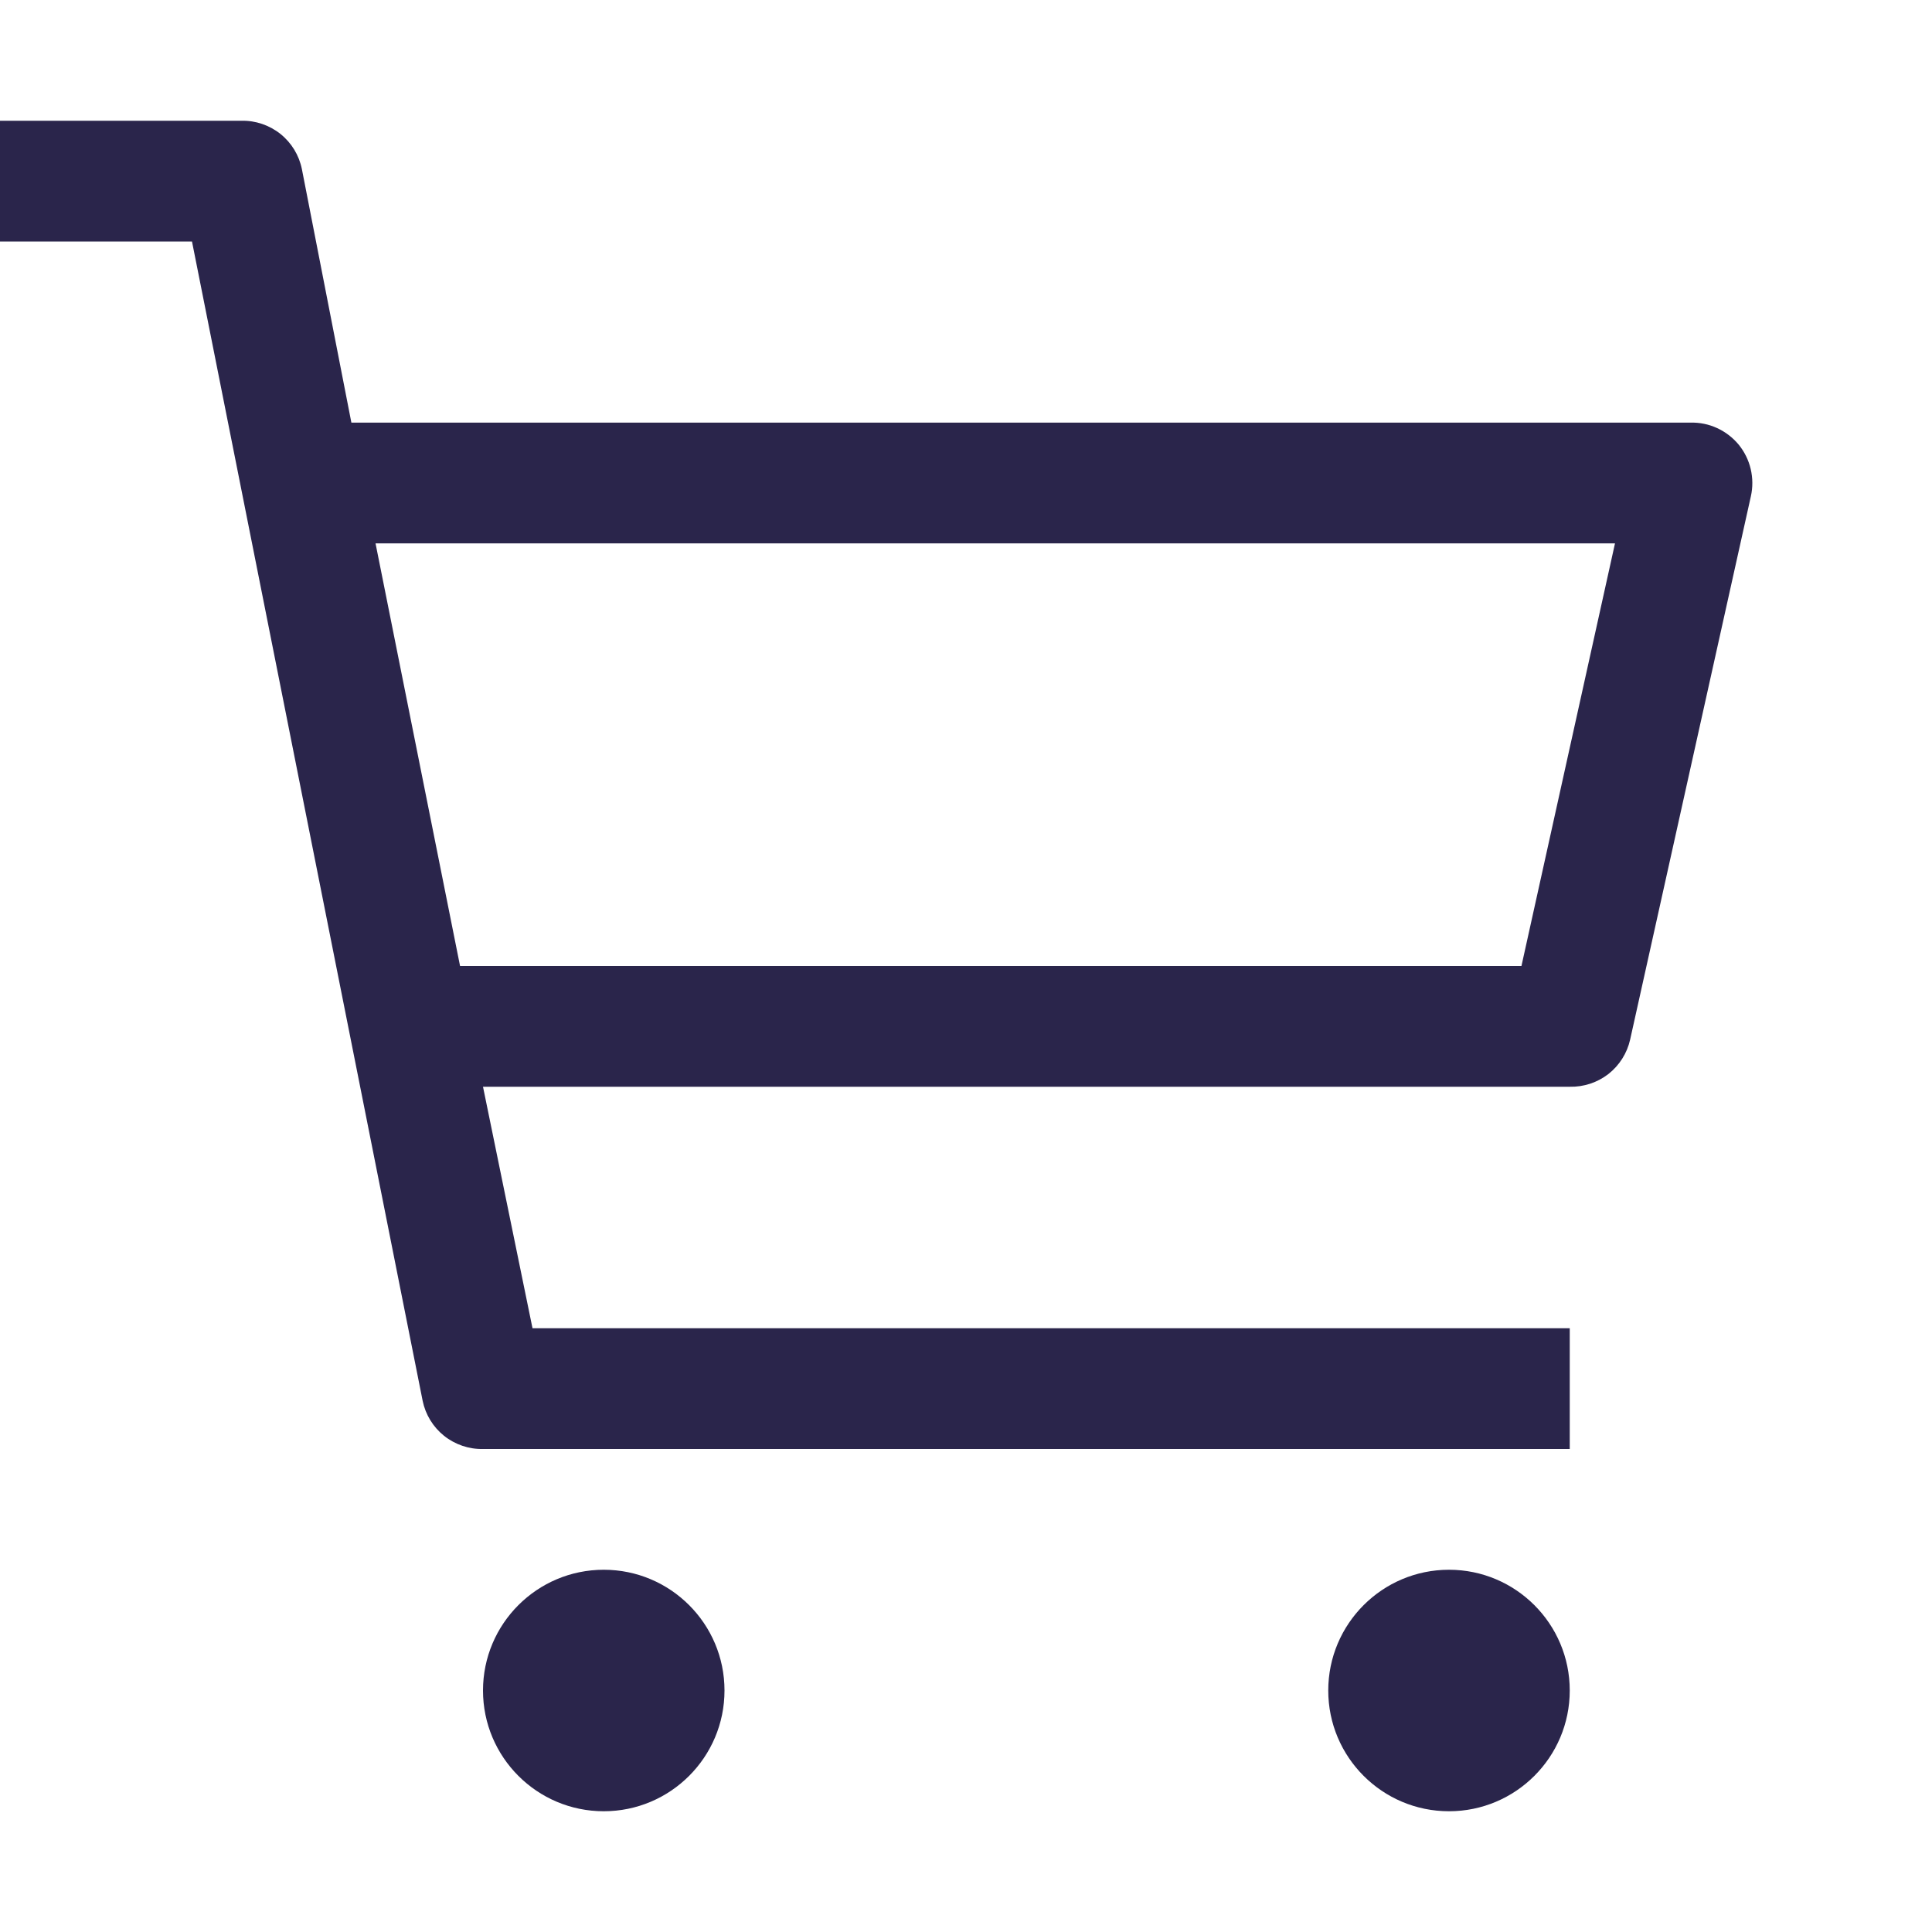
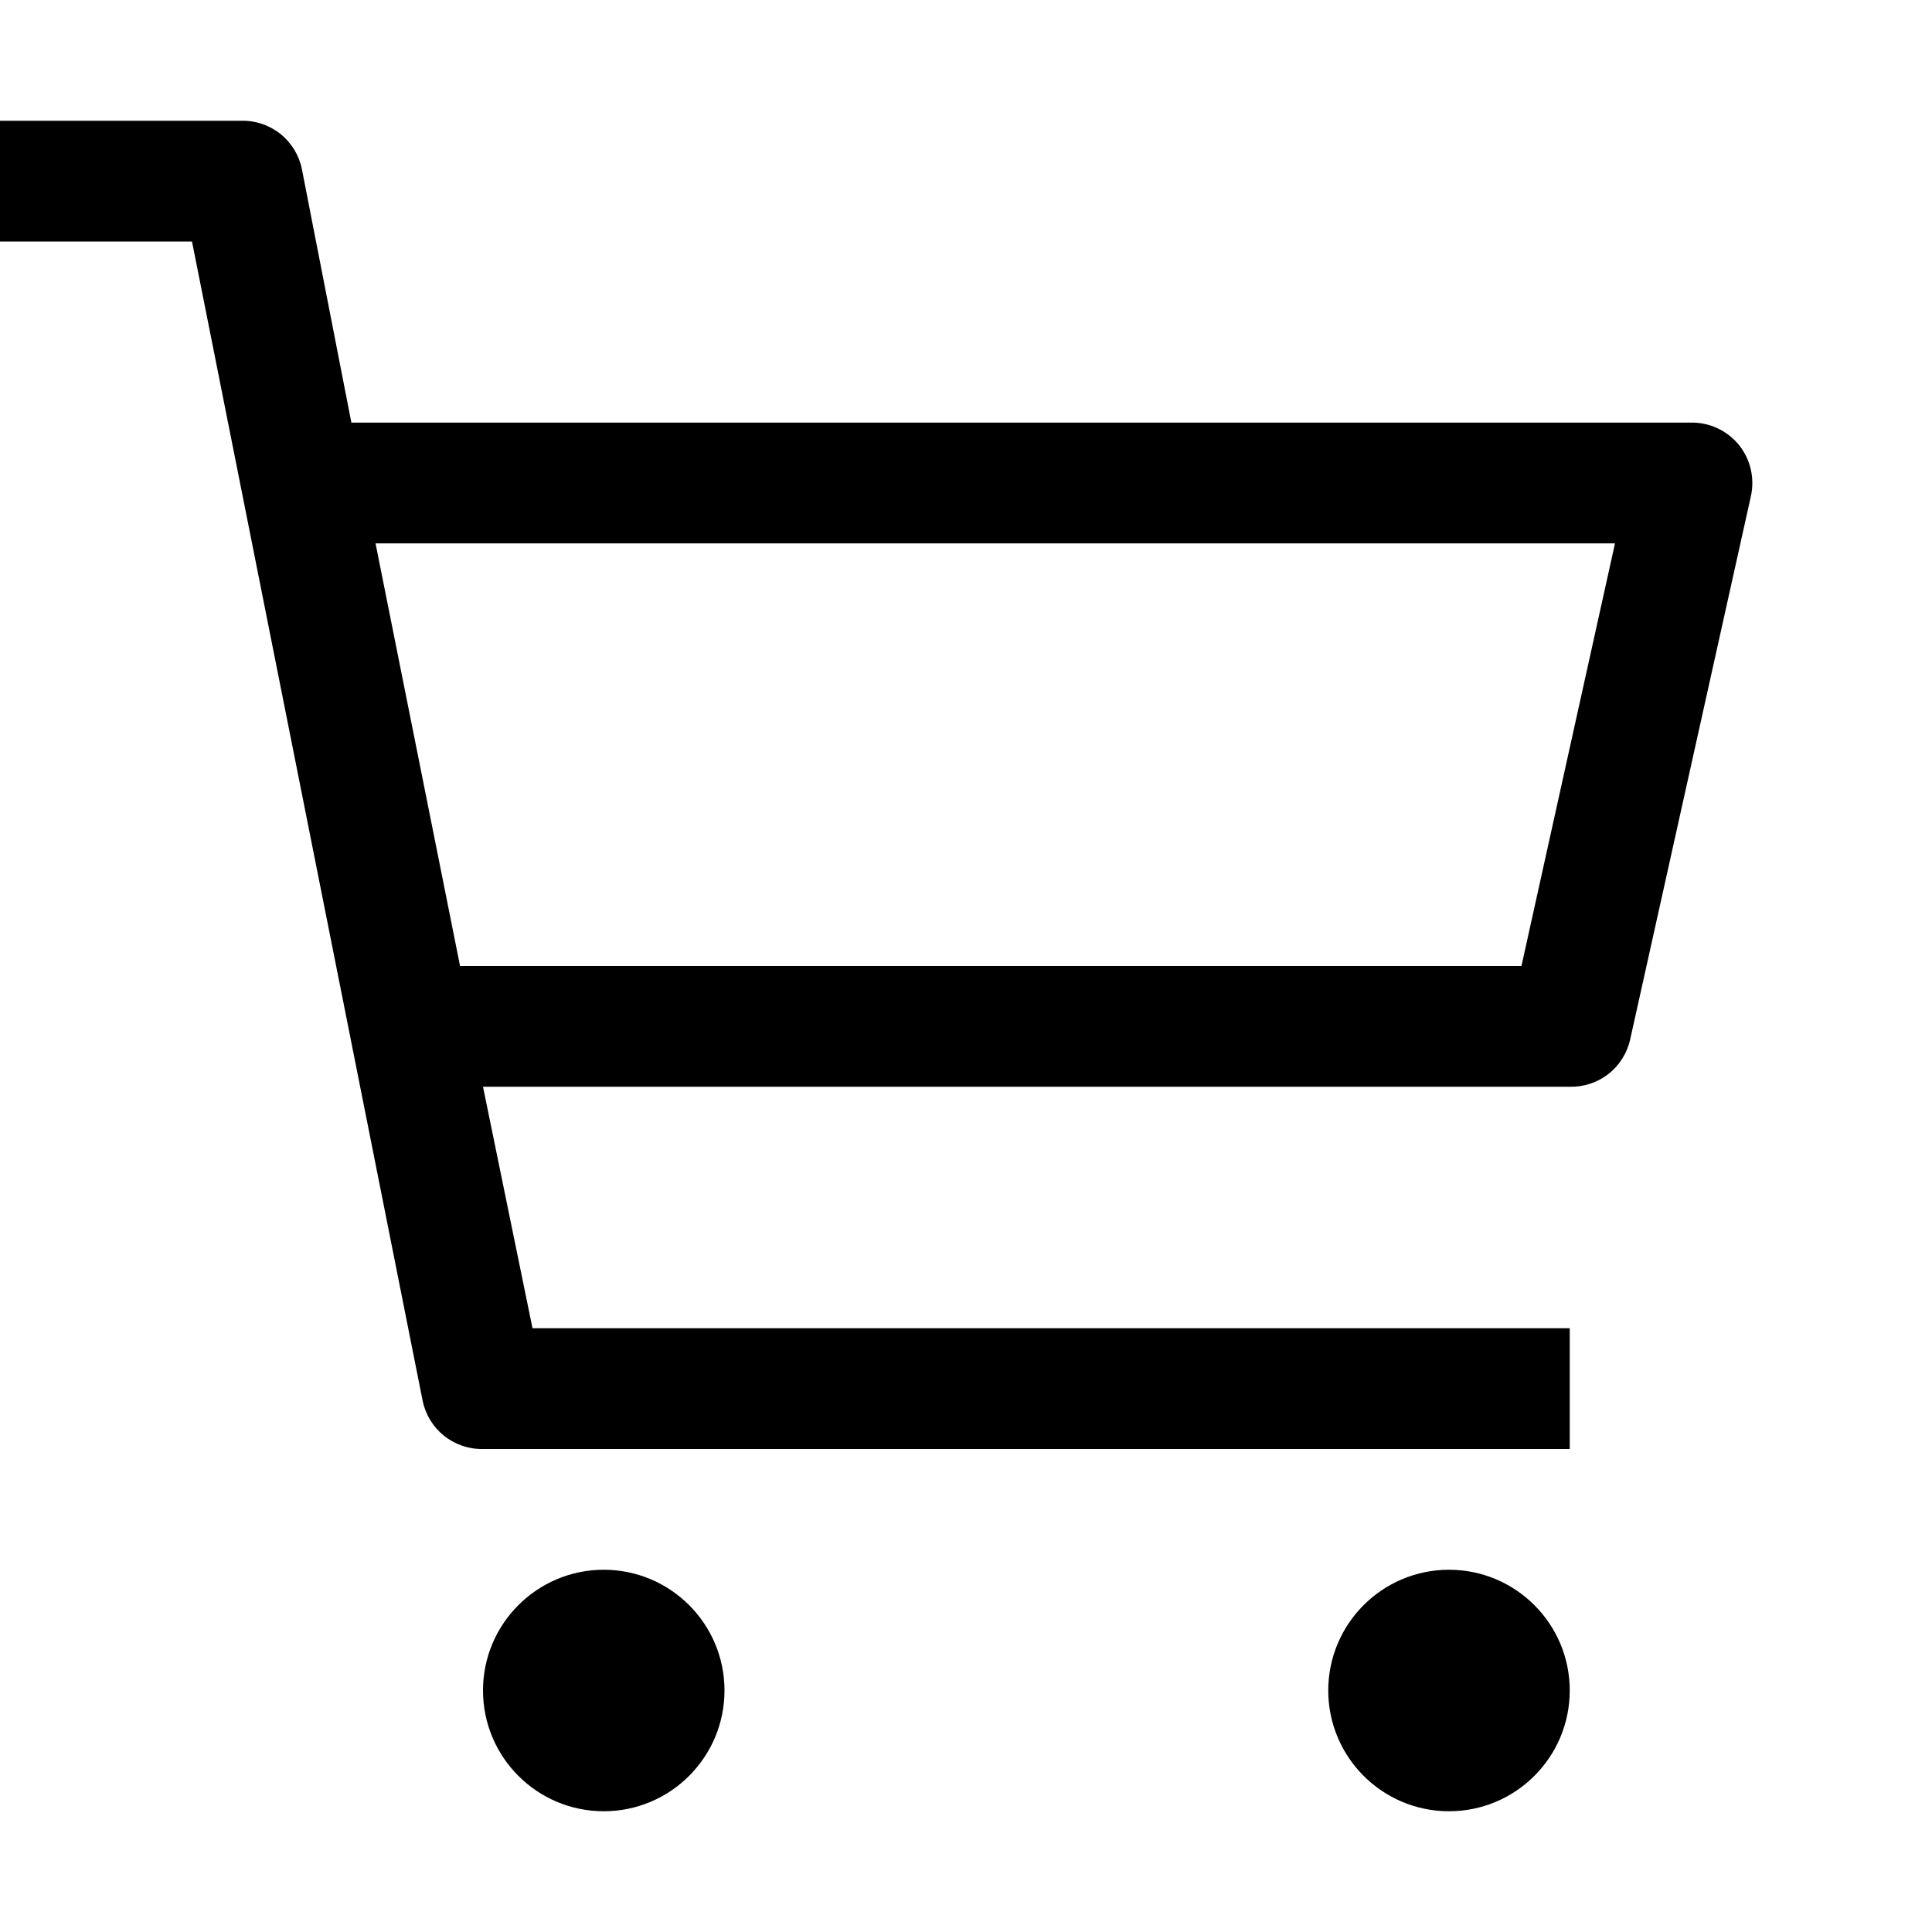
<svg xmlns="http://www.w3.org/2000/svg" width="1em" height="1em" viewBox="0 0 24 24" fill="none">
  <rect width="24" height="24" fill="none" style="mix-blend-mode:multiply" />
-   <path d="M7.5 22.5C8.328 22.5 9 21.828 9 21C9 20.172 8.328 19.5 7.5 19.5C6.672 19.5 6 20.172 6 21C6 21.828 6.672 22.5 7.5 22.5Z" fill="#2A254B" />
-   <path d="M18 22.5C18.828 22.5 19.5 21.828 19.5 21C19.5 20.172 18.828 19.5 18 19.5C17.172 19.5 16.5 20.172 16.5 21C16.5 21.828 17.172 22.5 18 22.5Z" fill="#2A254B" />
-   <path d="M21 5.25H4.365L3.75 2.1C3.715 1.928 3.621 1.774 3.484 1.664C3.347 1.555 3.175 1.496 3 1.5H0V3H2.385L5.25 17.4C5.285 17.572 5.379 17.726 5.516 17.836C5.653 17.945 5.825 18.004 6 18H19.5V16.5H6.615L6 13.5H19.5C19.673 13.504 19.843 13.448 19.98 13.342C20.116 13.235 20.212 13.084 20.25 12.915L21.75 6.165C21.775 6.054 21.774 5.938 21.748 5.827C21.722 5.716 21.671 5.613 21.599 5.524C21.526 5.436 21.435 5.366 21.331 5.318C21.227 5.27 21.114 5.247 21 5.25ZM18.9 12H5.715L4.665 6.75H20.062L18.9 12Z" fill="#2A254B" />
+   <path d="M7.5 22.5C8.328 22.5 9 21.828 9 21C9 20.172 8.328 19.5 7.5 19.5C6.672 19.5 6 20.172 6 21C6 21.828 6.672 22.5 7.5 22.5Z" fill="currentColor" />
+   <path d="M18 22.5C18.828 22.5 19.5 21.828 19.5 21C19.5 20.172 18.828 19.5 18 19.5C17.172 19.5 16.5 20.172 16.5 21C16.5 21.828 17.172 22.5 18 22.5Z" fill="currentColor" />
+   <path d="M21 5.25H4.365L3.75 2.1C3.715 1.928 3.621 1.774 3.484 1.664C3.347 1.555 3.175 1.496 3 1.5H0V3H2.385L5.25 17.4C5.285 17.572 5.379 17.726 5.516 17.836C5.653 17.945 5.825 18.004 6 18H19.5V16.5H6.615L6 13.5H19.5C19.673 13.504 19.843 13.448 19.98 13.342C20.116 13.235 20.212 13.084 20.25 12.915L21.75 6.165C21.775 6.054 21.774 5.938 21.748 5.827C21.722 5.716 21.671 5.613 21.599 5.524C21.526 5.436 21.435 5.366 21.331 5.318C21.227 5.27 21.114 5.247 21 5.25ZM18.9 12H5.715L4.665 6.75H20.062L18.9 12Z" fill="currentColor" />
</svg>
